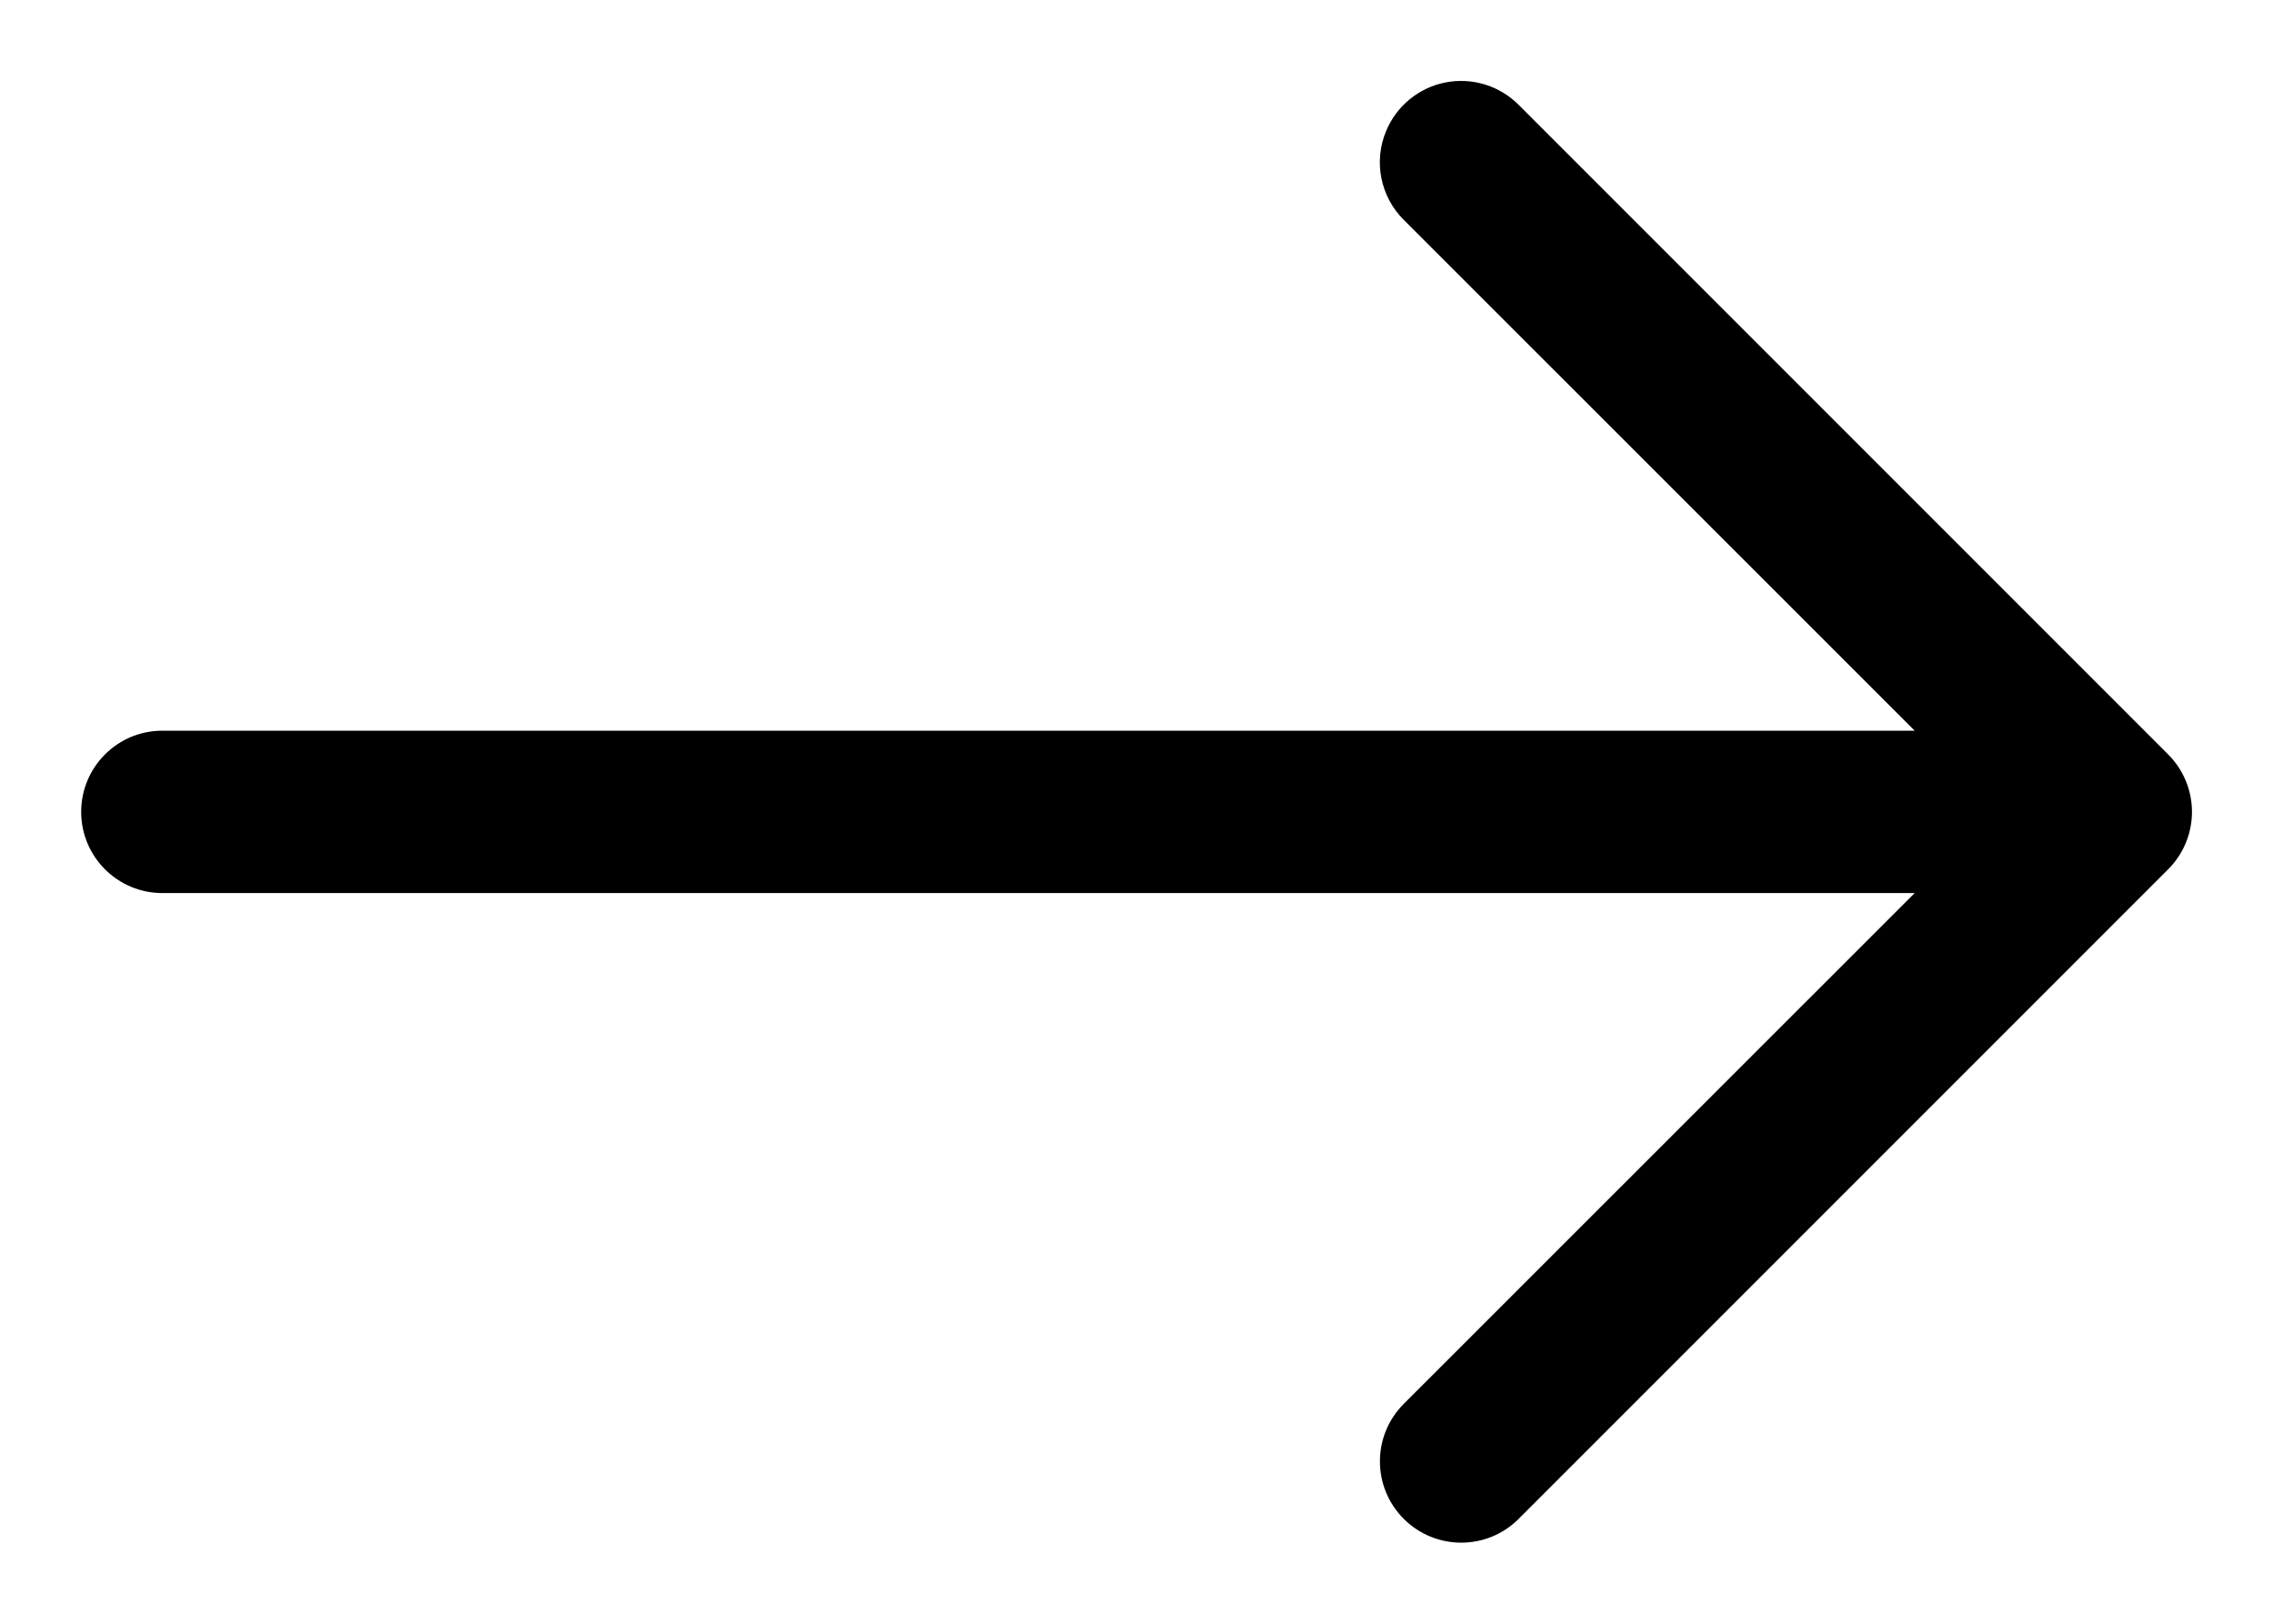
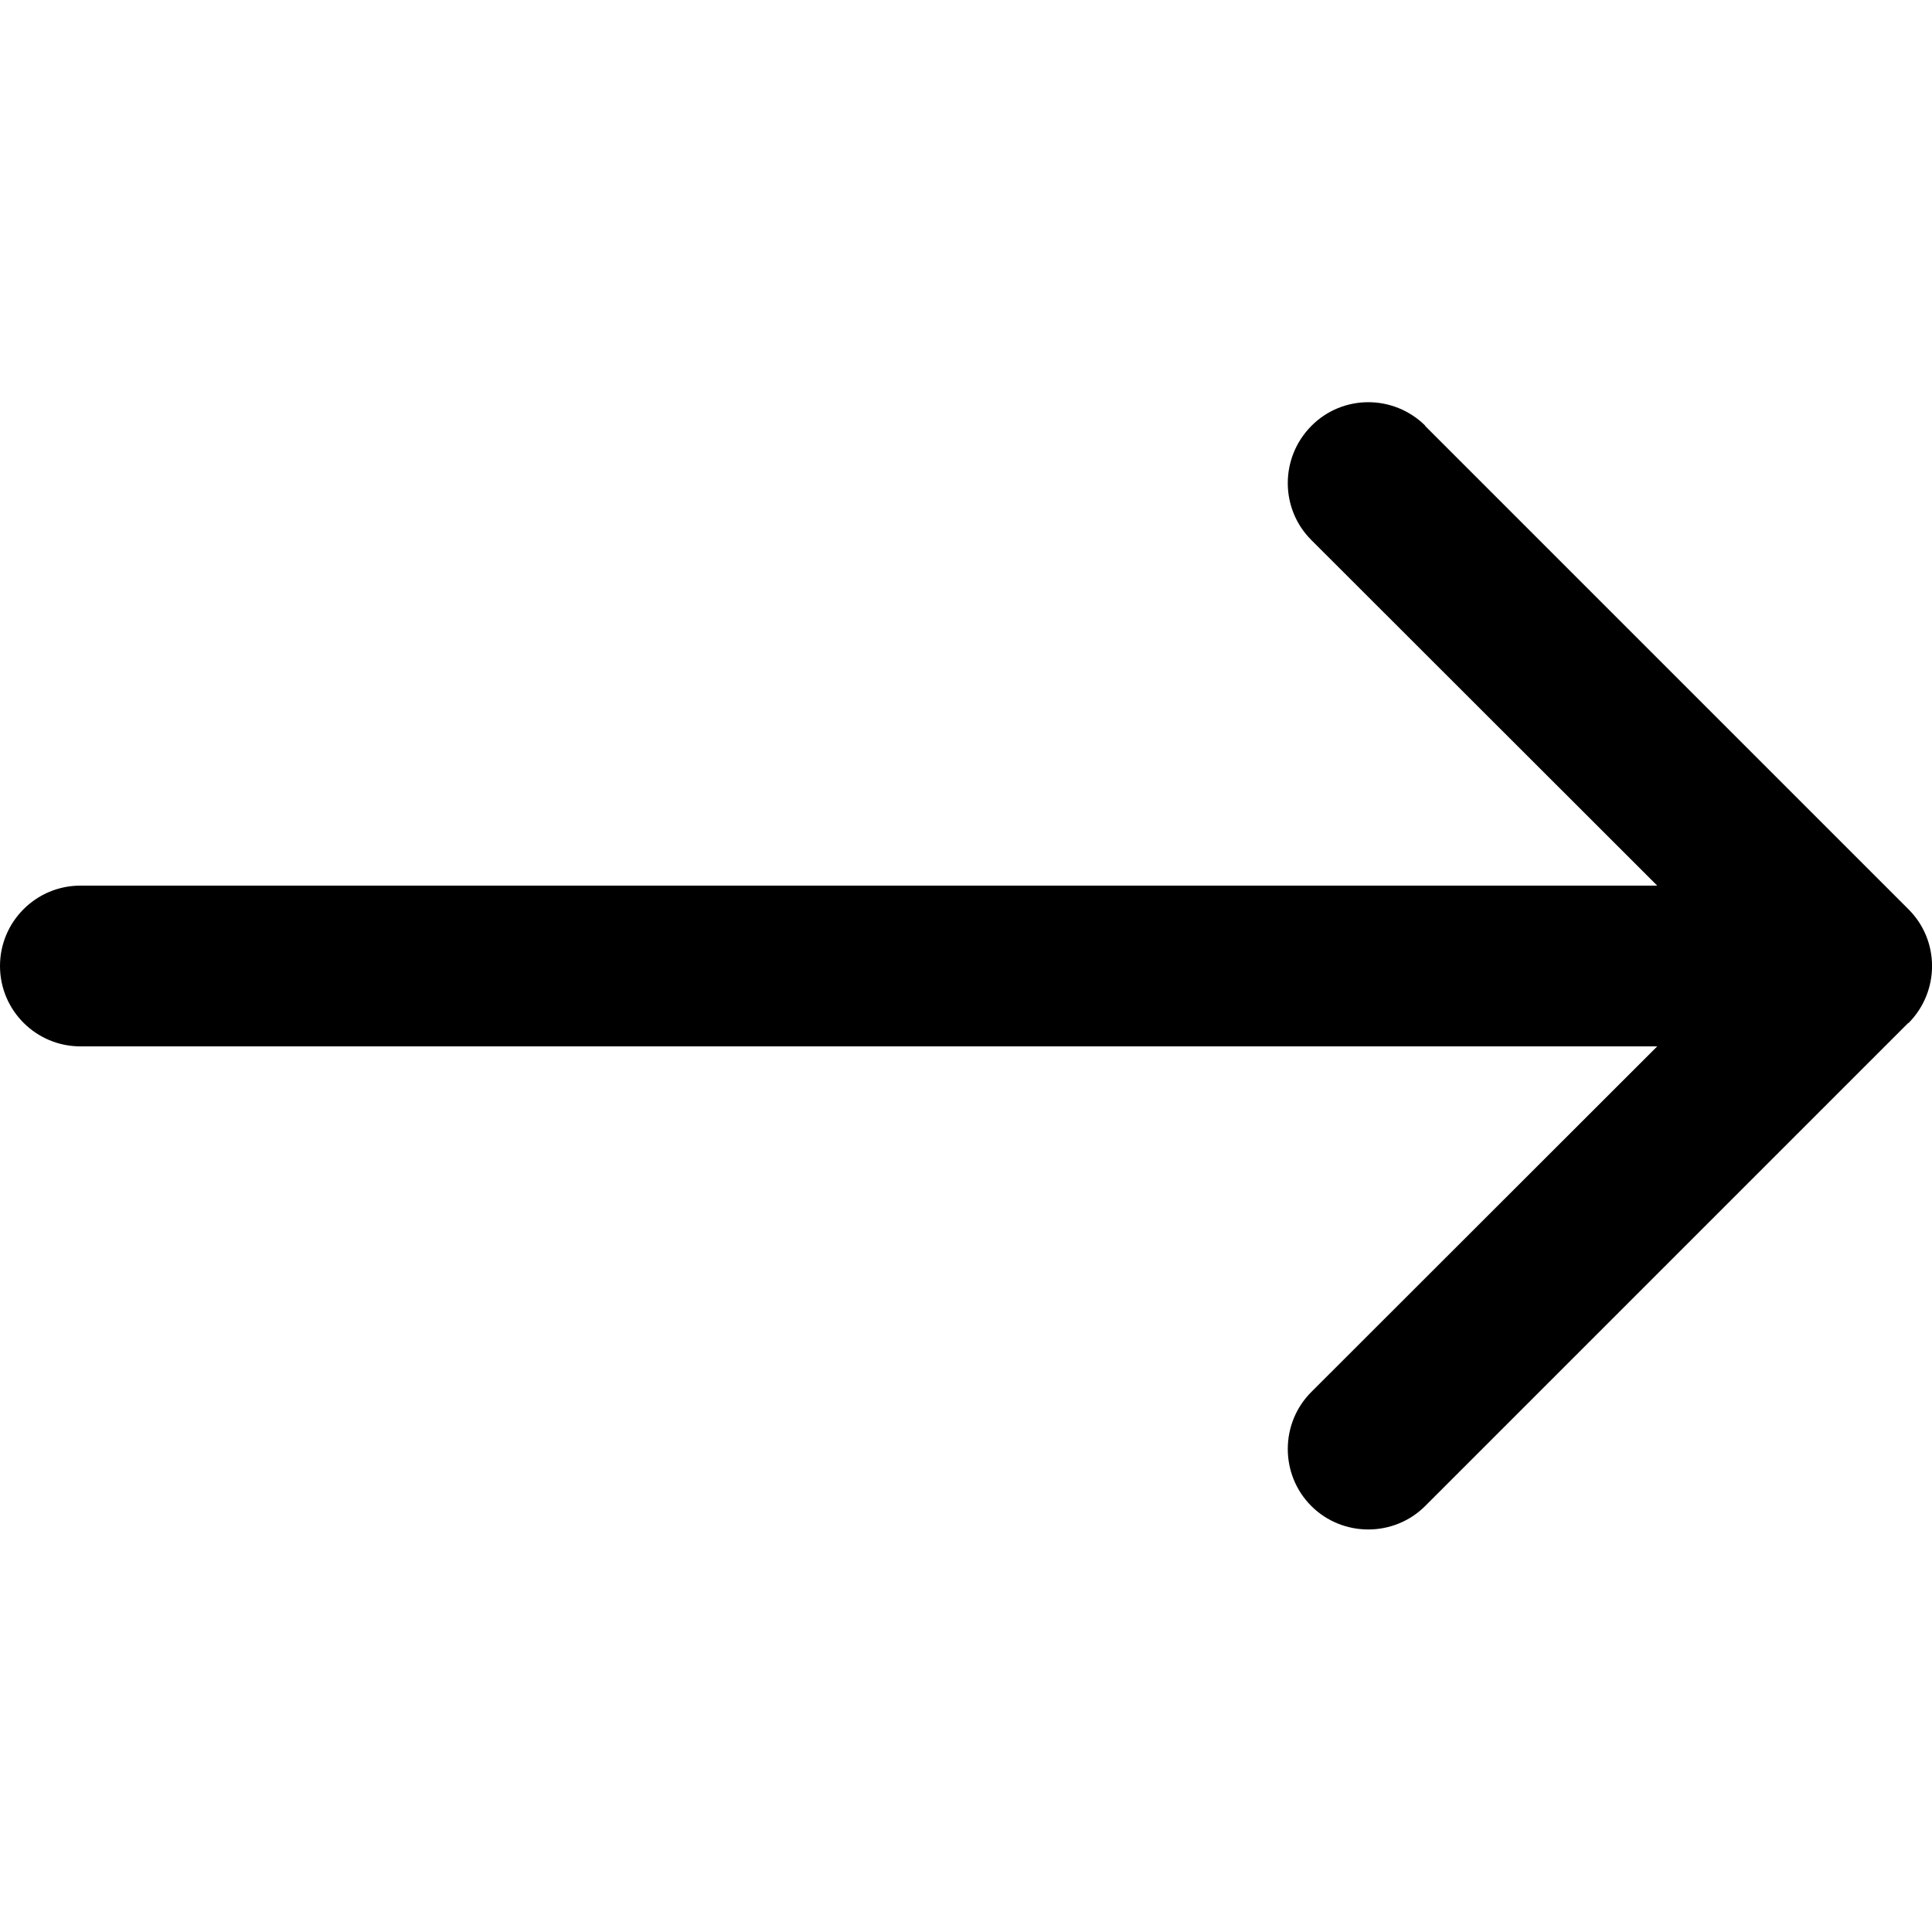
- <svg xmlns="http://www.w3.org/2000/svg" viewBox="0 0 14 10" fill="none" width="16" aria-hidden="true" focusable="false" role="presentation" class="icon icon-arrow">
-   <path fill-rule="evenodd" clip-rule="evenodd" d="M8.537.808a.5.5 0 01.817-.162l4 4a.5.5 0 010 .708l-4 4a.5.5 0 11-.708-.708L11.793 5.5H1a.5.5 0 010-1h10.793L8.646 1.354a.5.5 0 01-.109-.546z" fill="#000000" />
+ <svg xmlns="http://www.w3.org/2000/svg" version="1.1" id="Layer_1" x="0px" y="0px" viewBox="0 0 512 512" style="enable-background:new 0 0 512 512;" xml:space="preserve">
+   <style type="text/css">
+ 	.st0{fill-rule:evenodd;clip-rule:evenodd;}
+ </style>
+   <g>
+     <path class="st0" d="M347.5,112.9c8.3-8.4,21.8-8.4,30.2-0.1l0,0.1l128,128c8.4,8.3,8.4,21.8,0.1,30.2l-0.1,0l-128,128   c-8.3,8.3-21.9,8.3-30.2,0c-8.3-8.3-8.3-21.9,0-30.2L460.5,256L347.5,143.1C339.2,134.8,339.2,121.3,347.5,112.9L347.5,112.9z" />
+     <path class="st0" d="M0,256c0-11.8,9.6-21.3,21.3-21.3h448c11.8,0,21.3,9.6,21.3,21.3c0,11.8-9.6,21.3-21.3,21.3h-448   C9.6,277.3,0,267.8,0,256z" />
+   </g>
</svg>
